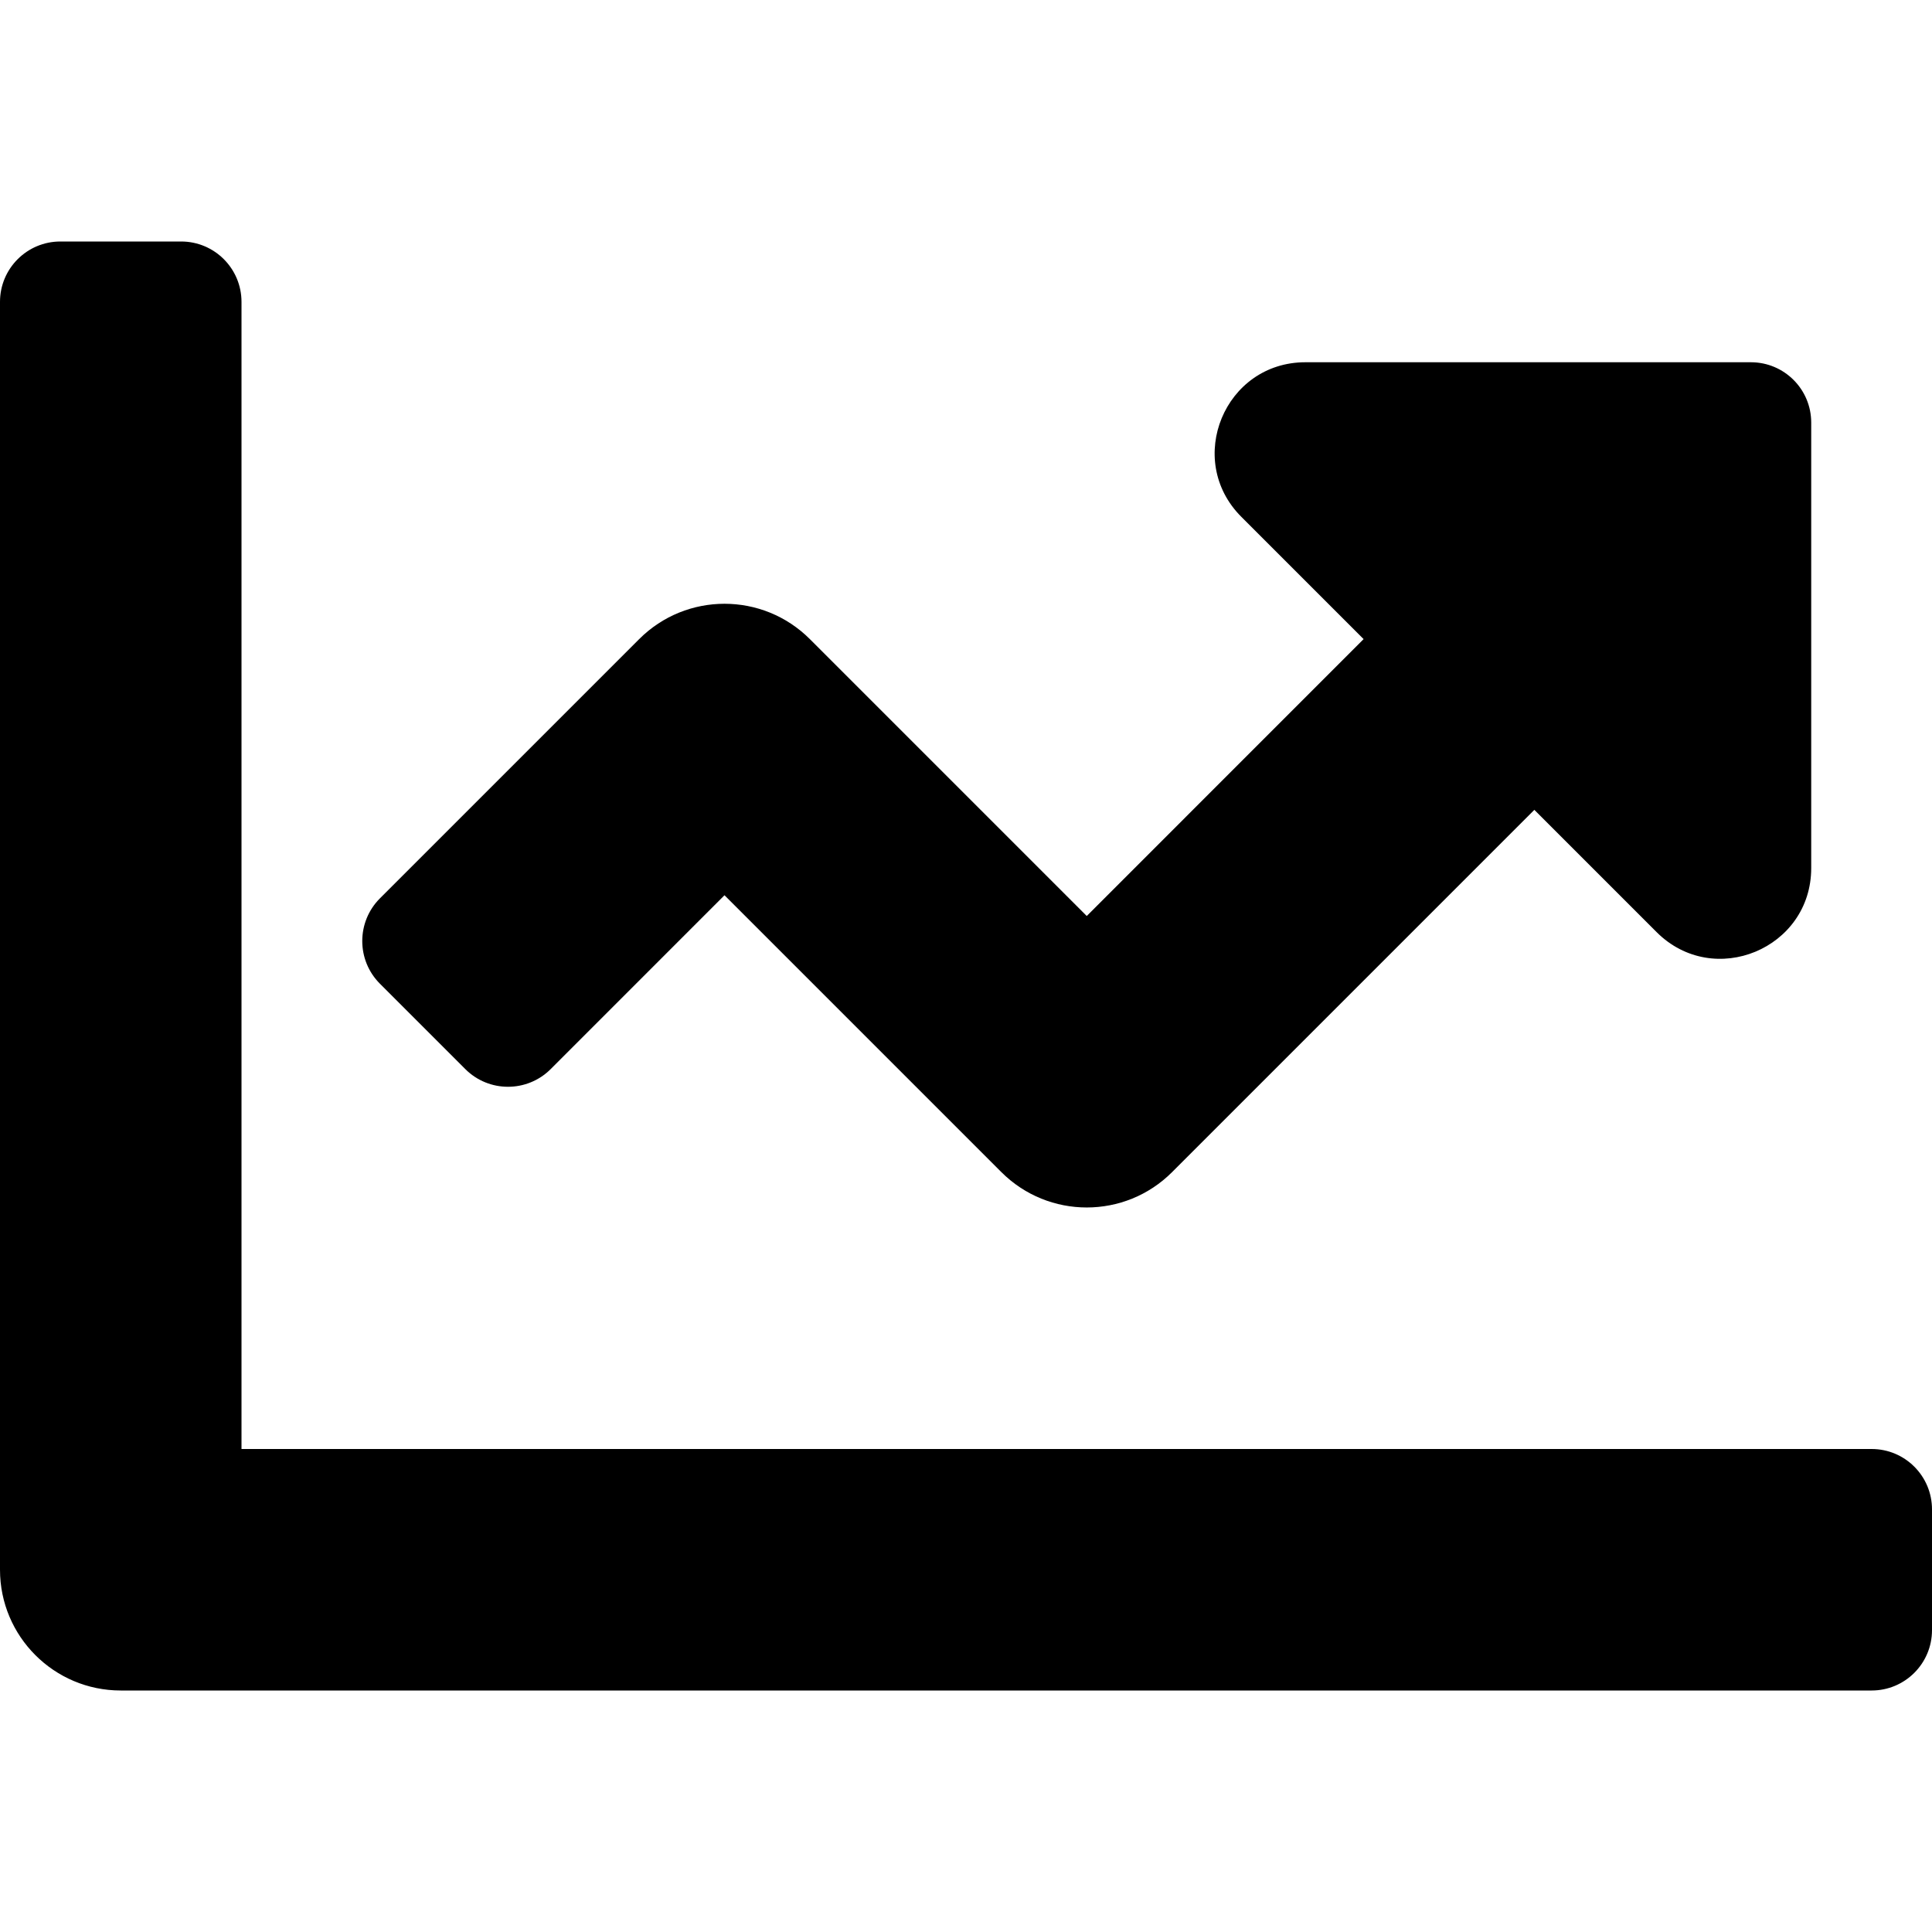
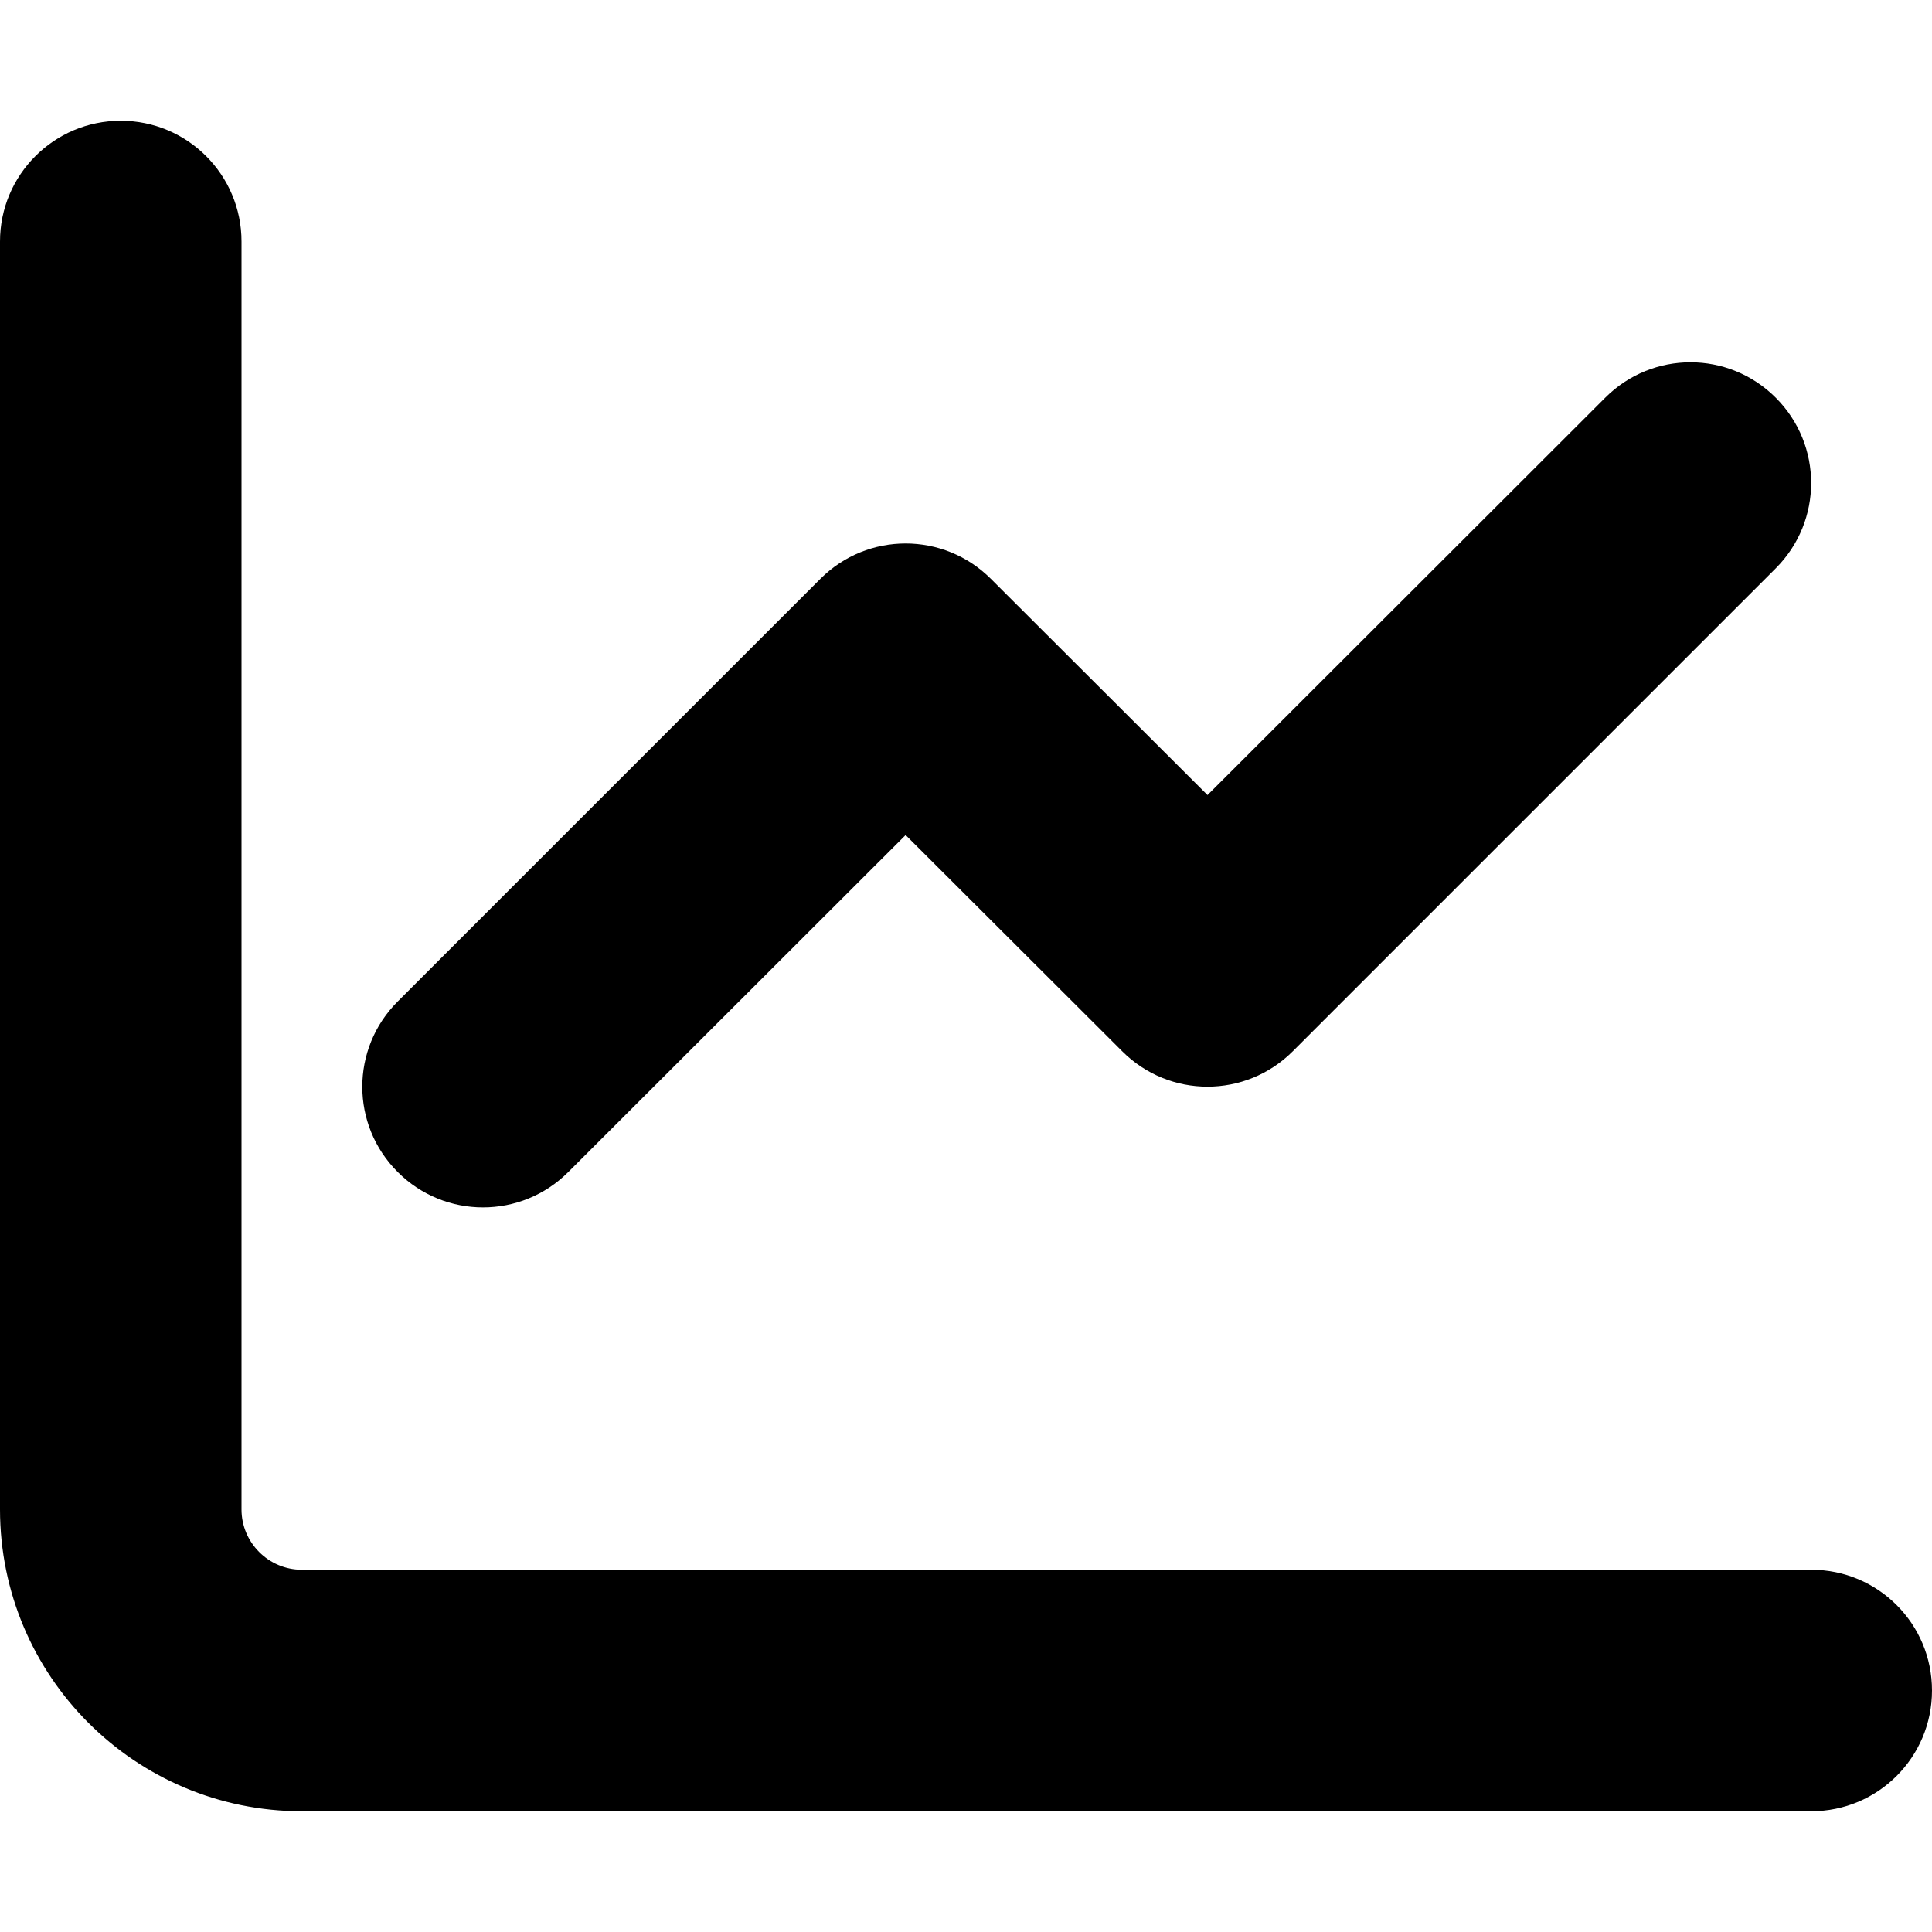
- <svg xmlns="http://www.w3.org/2000/svg" aria-hidden="true" focusable="false" data-prefix="fas" data-icon="chart-line" class="svg-inline--fa fa-chart-line fa-w-16" role="img" viewBox="0 0 512 512">
-   <path fill="currentColor" d="M496 384H64V80c0-8.84-7.16-16-16-16H16C7.16 64 0 71.16 0 80v336c0 17.67 14.33 32 32 32h464c8.84 0 16-7.16 16-16v-32c0-8.84-7.16-16-16-16zM464 96H345.94c-21.38 0-32.09 25.85-16.97 40.97l32.4 32.4L288 242.75l-73.37-73.37c-12.5-12.5-32.76-12.5-45.25 0l-68.69 68.69c-6.25 6.25-6.25 16.38 0 22.63l22.62 22.62c6.25 6.25 16.38 6.25 22.63 0L192 237.25l73.37 73.37c12.5 12.5 32.76 12.5 45.25 0l96-96 32.4 32.4c15.12 15.12 40.97 4.41 40.97-16.97V112c.01-8.84-7.15-16-15.99-16z" />
+ <svg xmlns="http://www.w3.org/2000/svg" viewBox="0 0 512 512">
+   <path fill="currentColor" d="M64 400C64 408.8 71.16 416 80 416H480C497.7 416 512 430.3 512 448C512 465.7 497.7 480 480 480H80C35.82 480 0 444.2 0 400V64C0 46.33 14.33 32 32 32C49.67 32 64 46.33 64 64V400zM342.6 278.6C330.1 291.1 309.9 291.1 297.4 278.6L240 221.3L150.6 310.6C138.1 323.1 117.9 323.1 105.4 310.6C92.88 298.1 92.88 277.9 105.4 265.4L217.4 153.4C229.9 140.9 250.1 140.9 262.6 153.4L320 210.7L425.4 105.4C437.9 92.88 458.1 92.88 470.6 105.4C483.1 117.9 483.1 138.1 470.6 150.6L342.6 278.6z" />
</svg>
